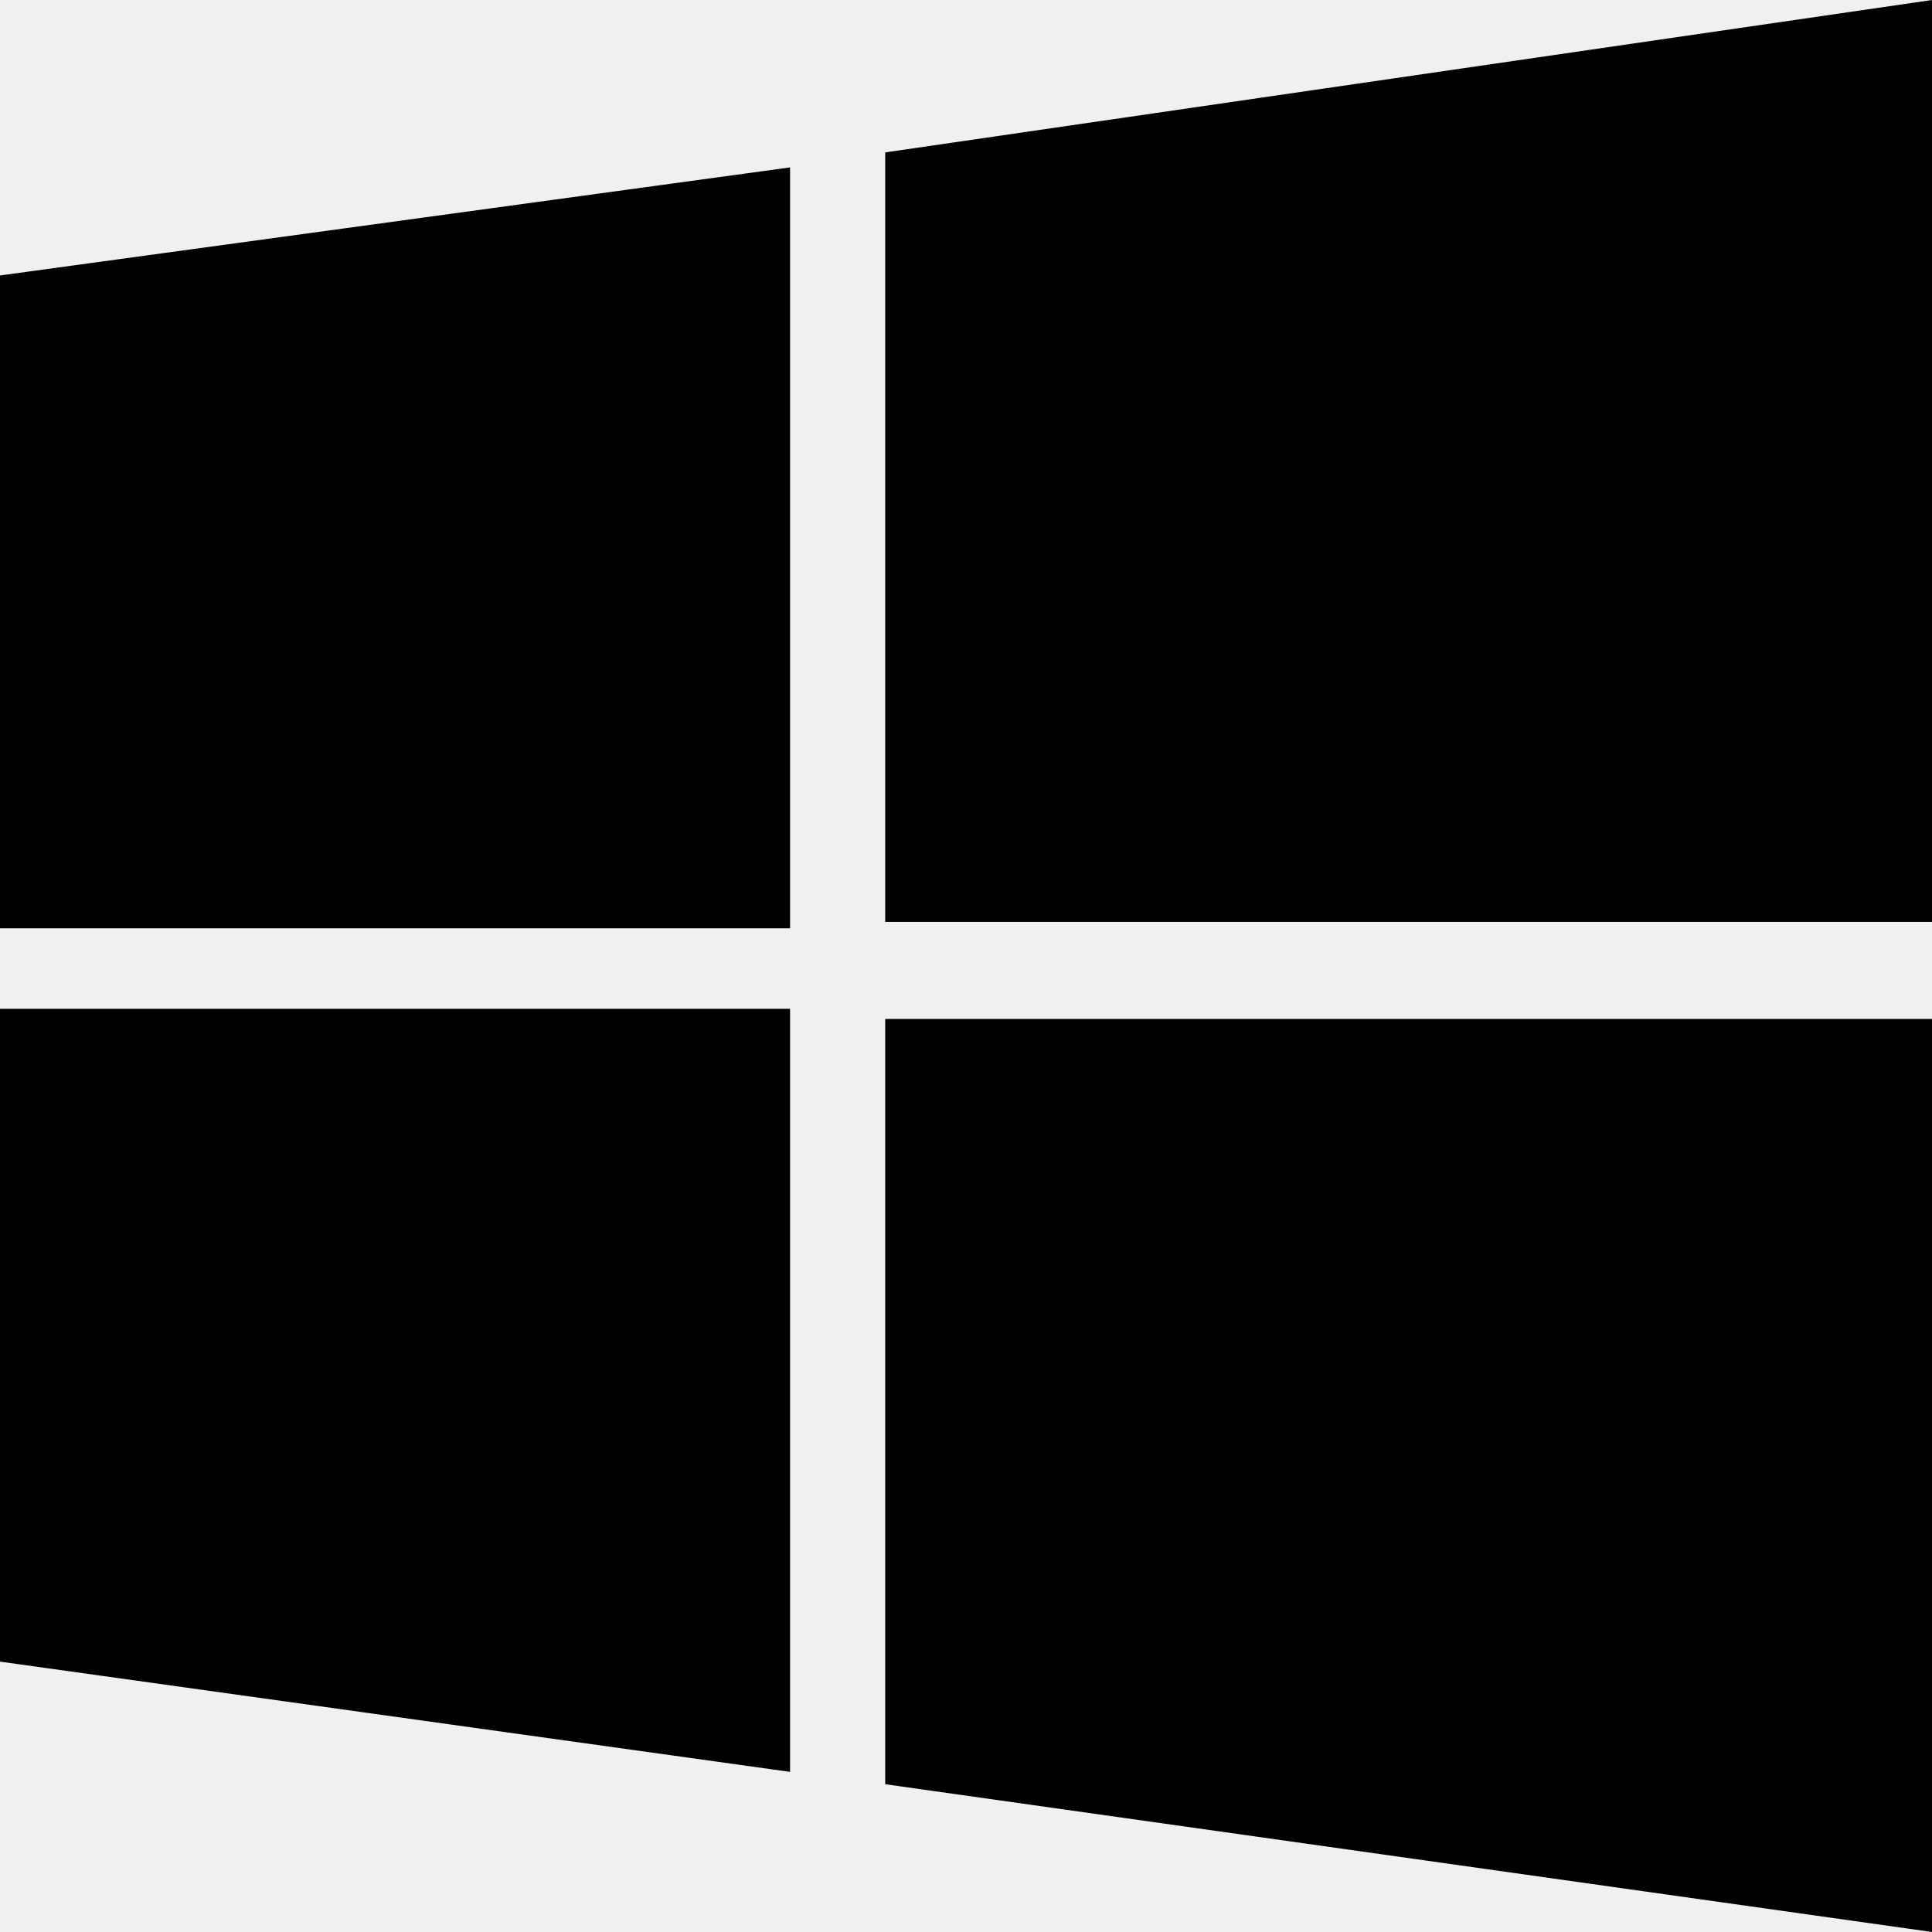
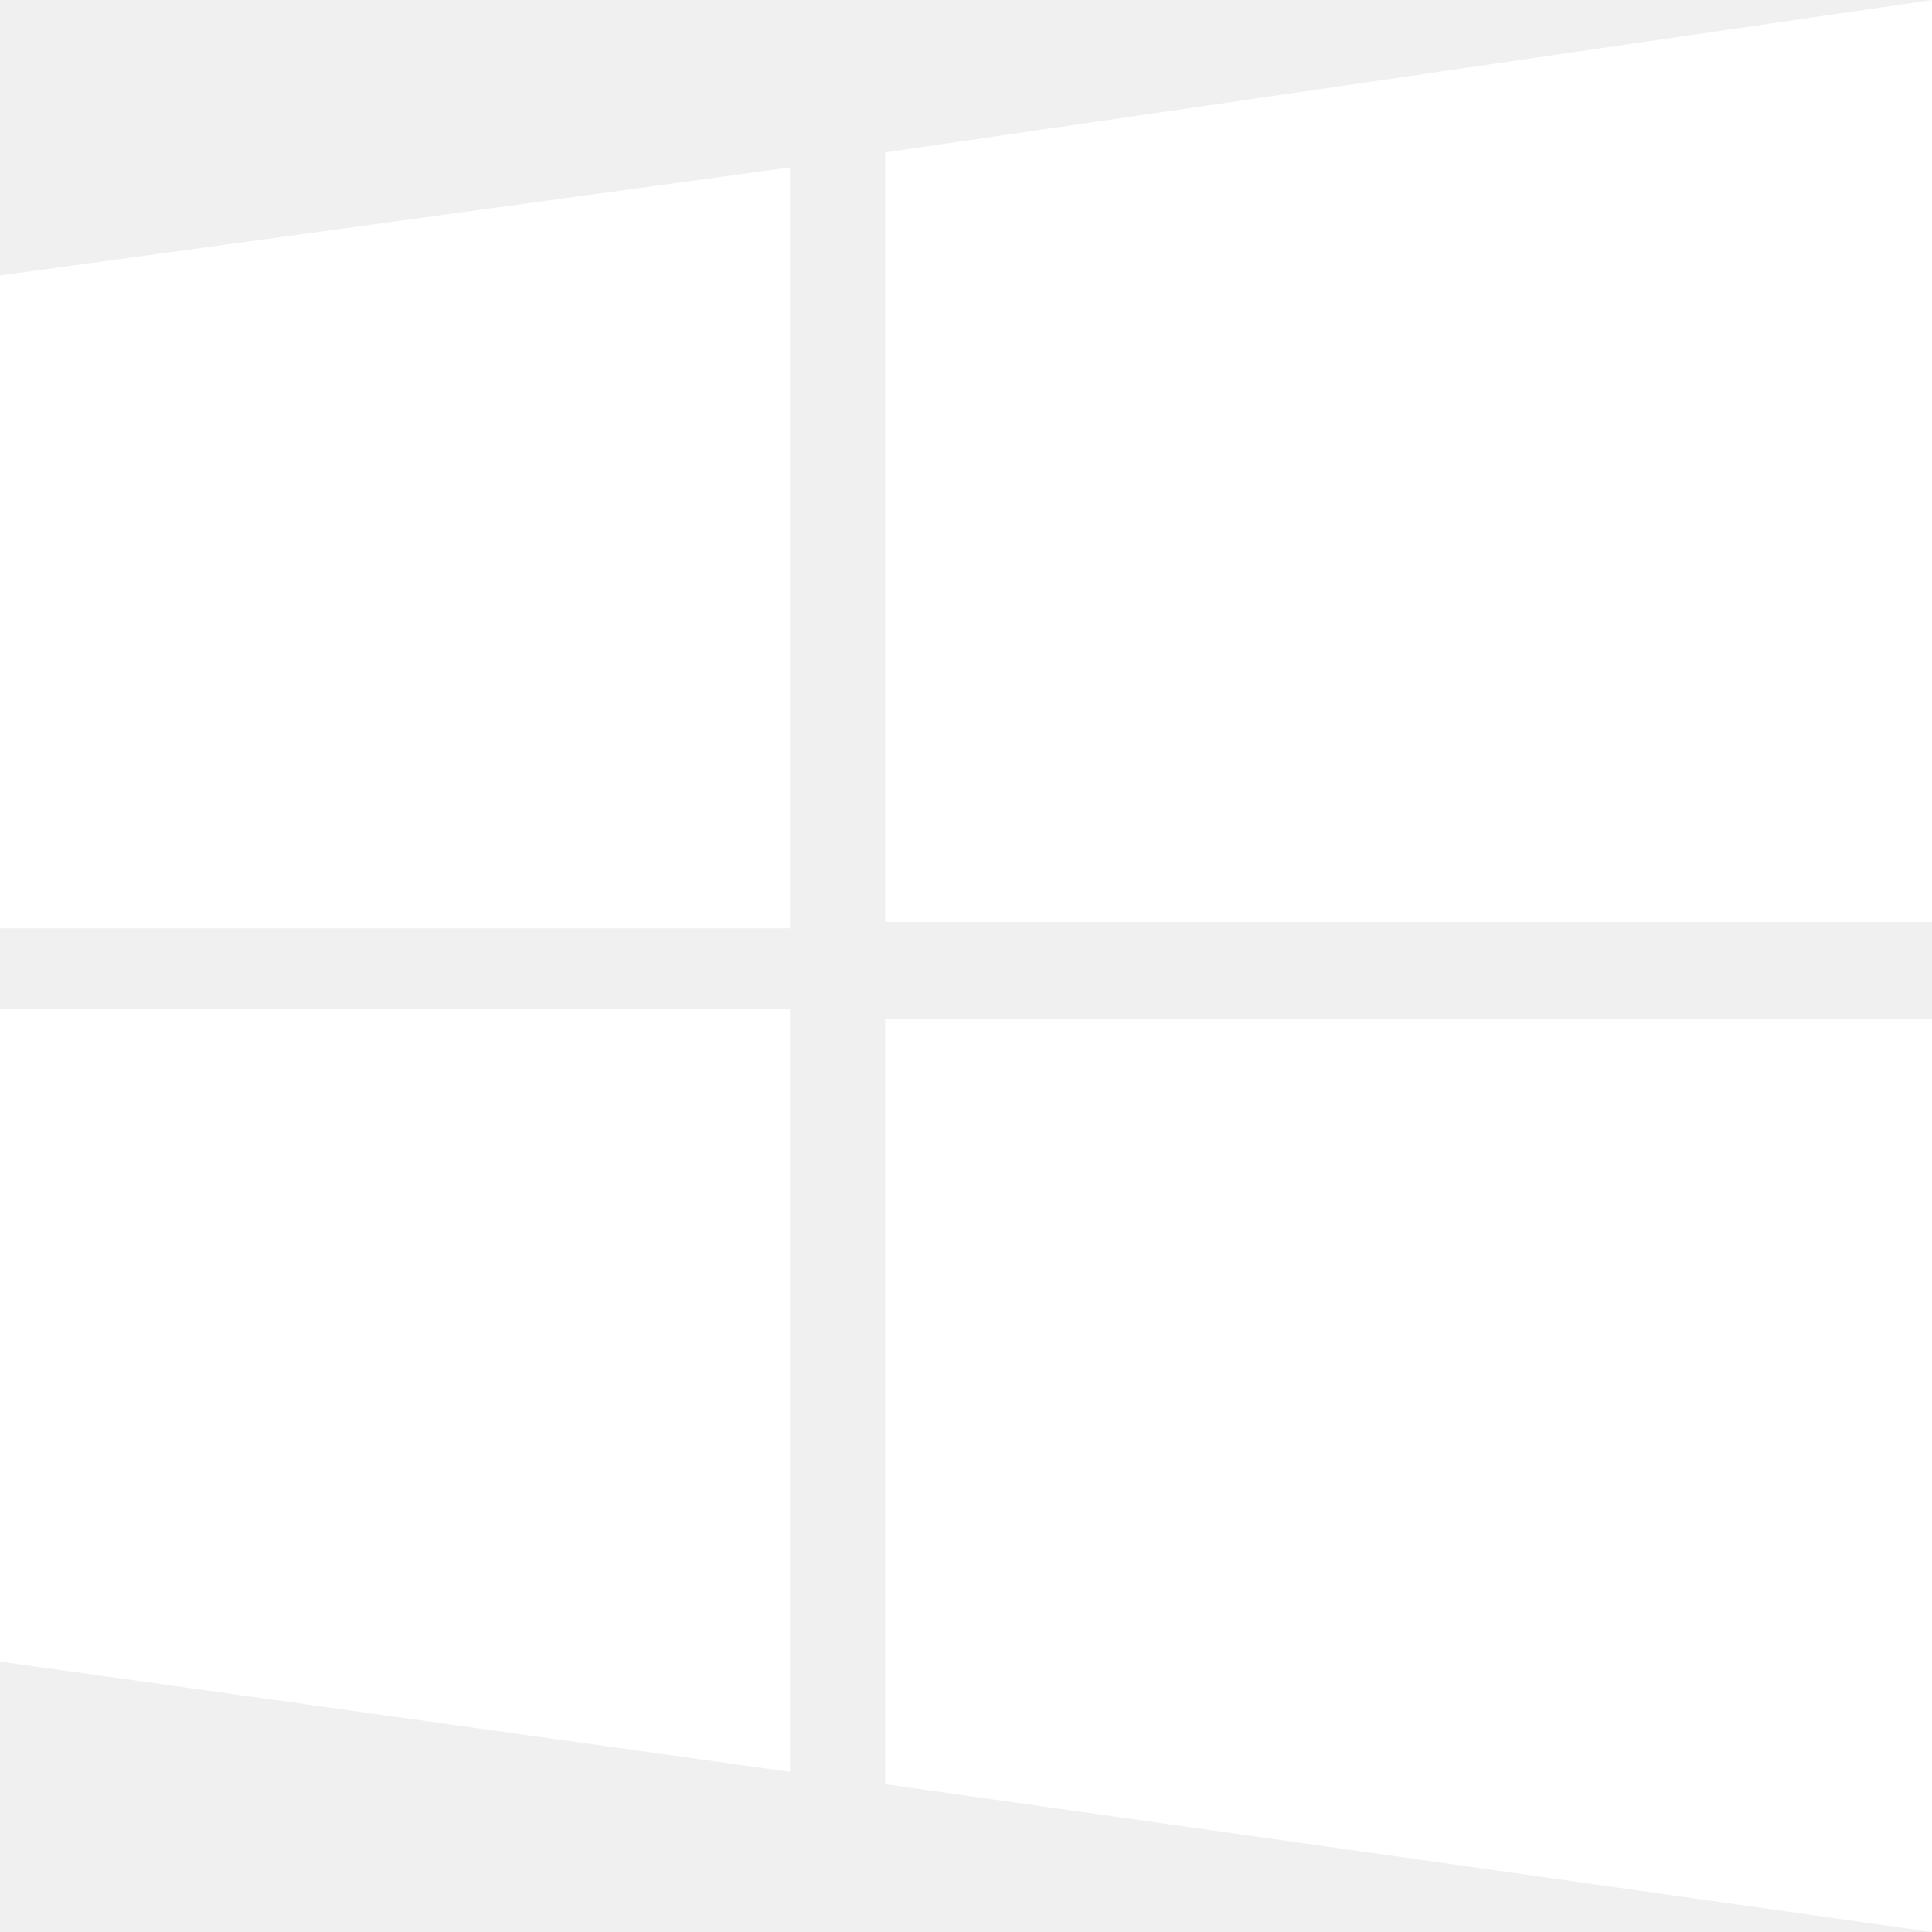
- <svg xmlns="http://www.w3.org/2000/svg" viewBox="0 0 150 150">
+ <svg xmlns="http://www.w3.org/2000/svg" viewBox="0 0 150 150" fill="#fff">
  <path d="M0 21.387l61.34-8.39v59.075H0m68.73-60.24L150 0v71.575H68.73M0 78.322h61.34v59.246L0 129.008M68.73 79.11H150V150l-81.27-11.473" />
</svg>
